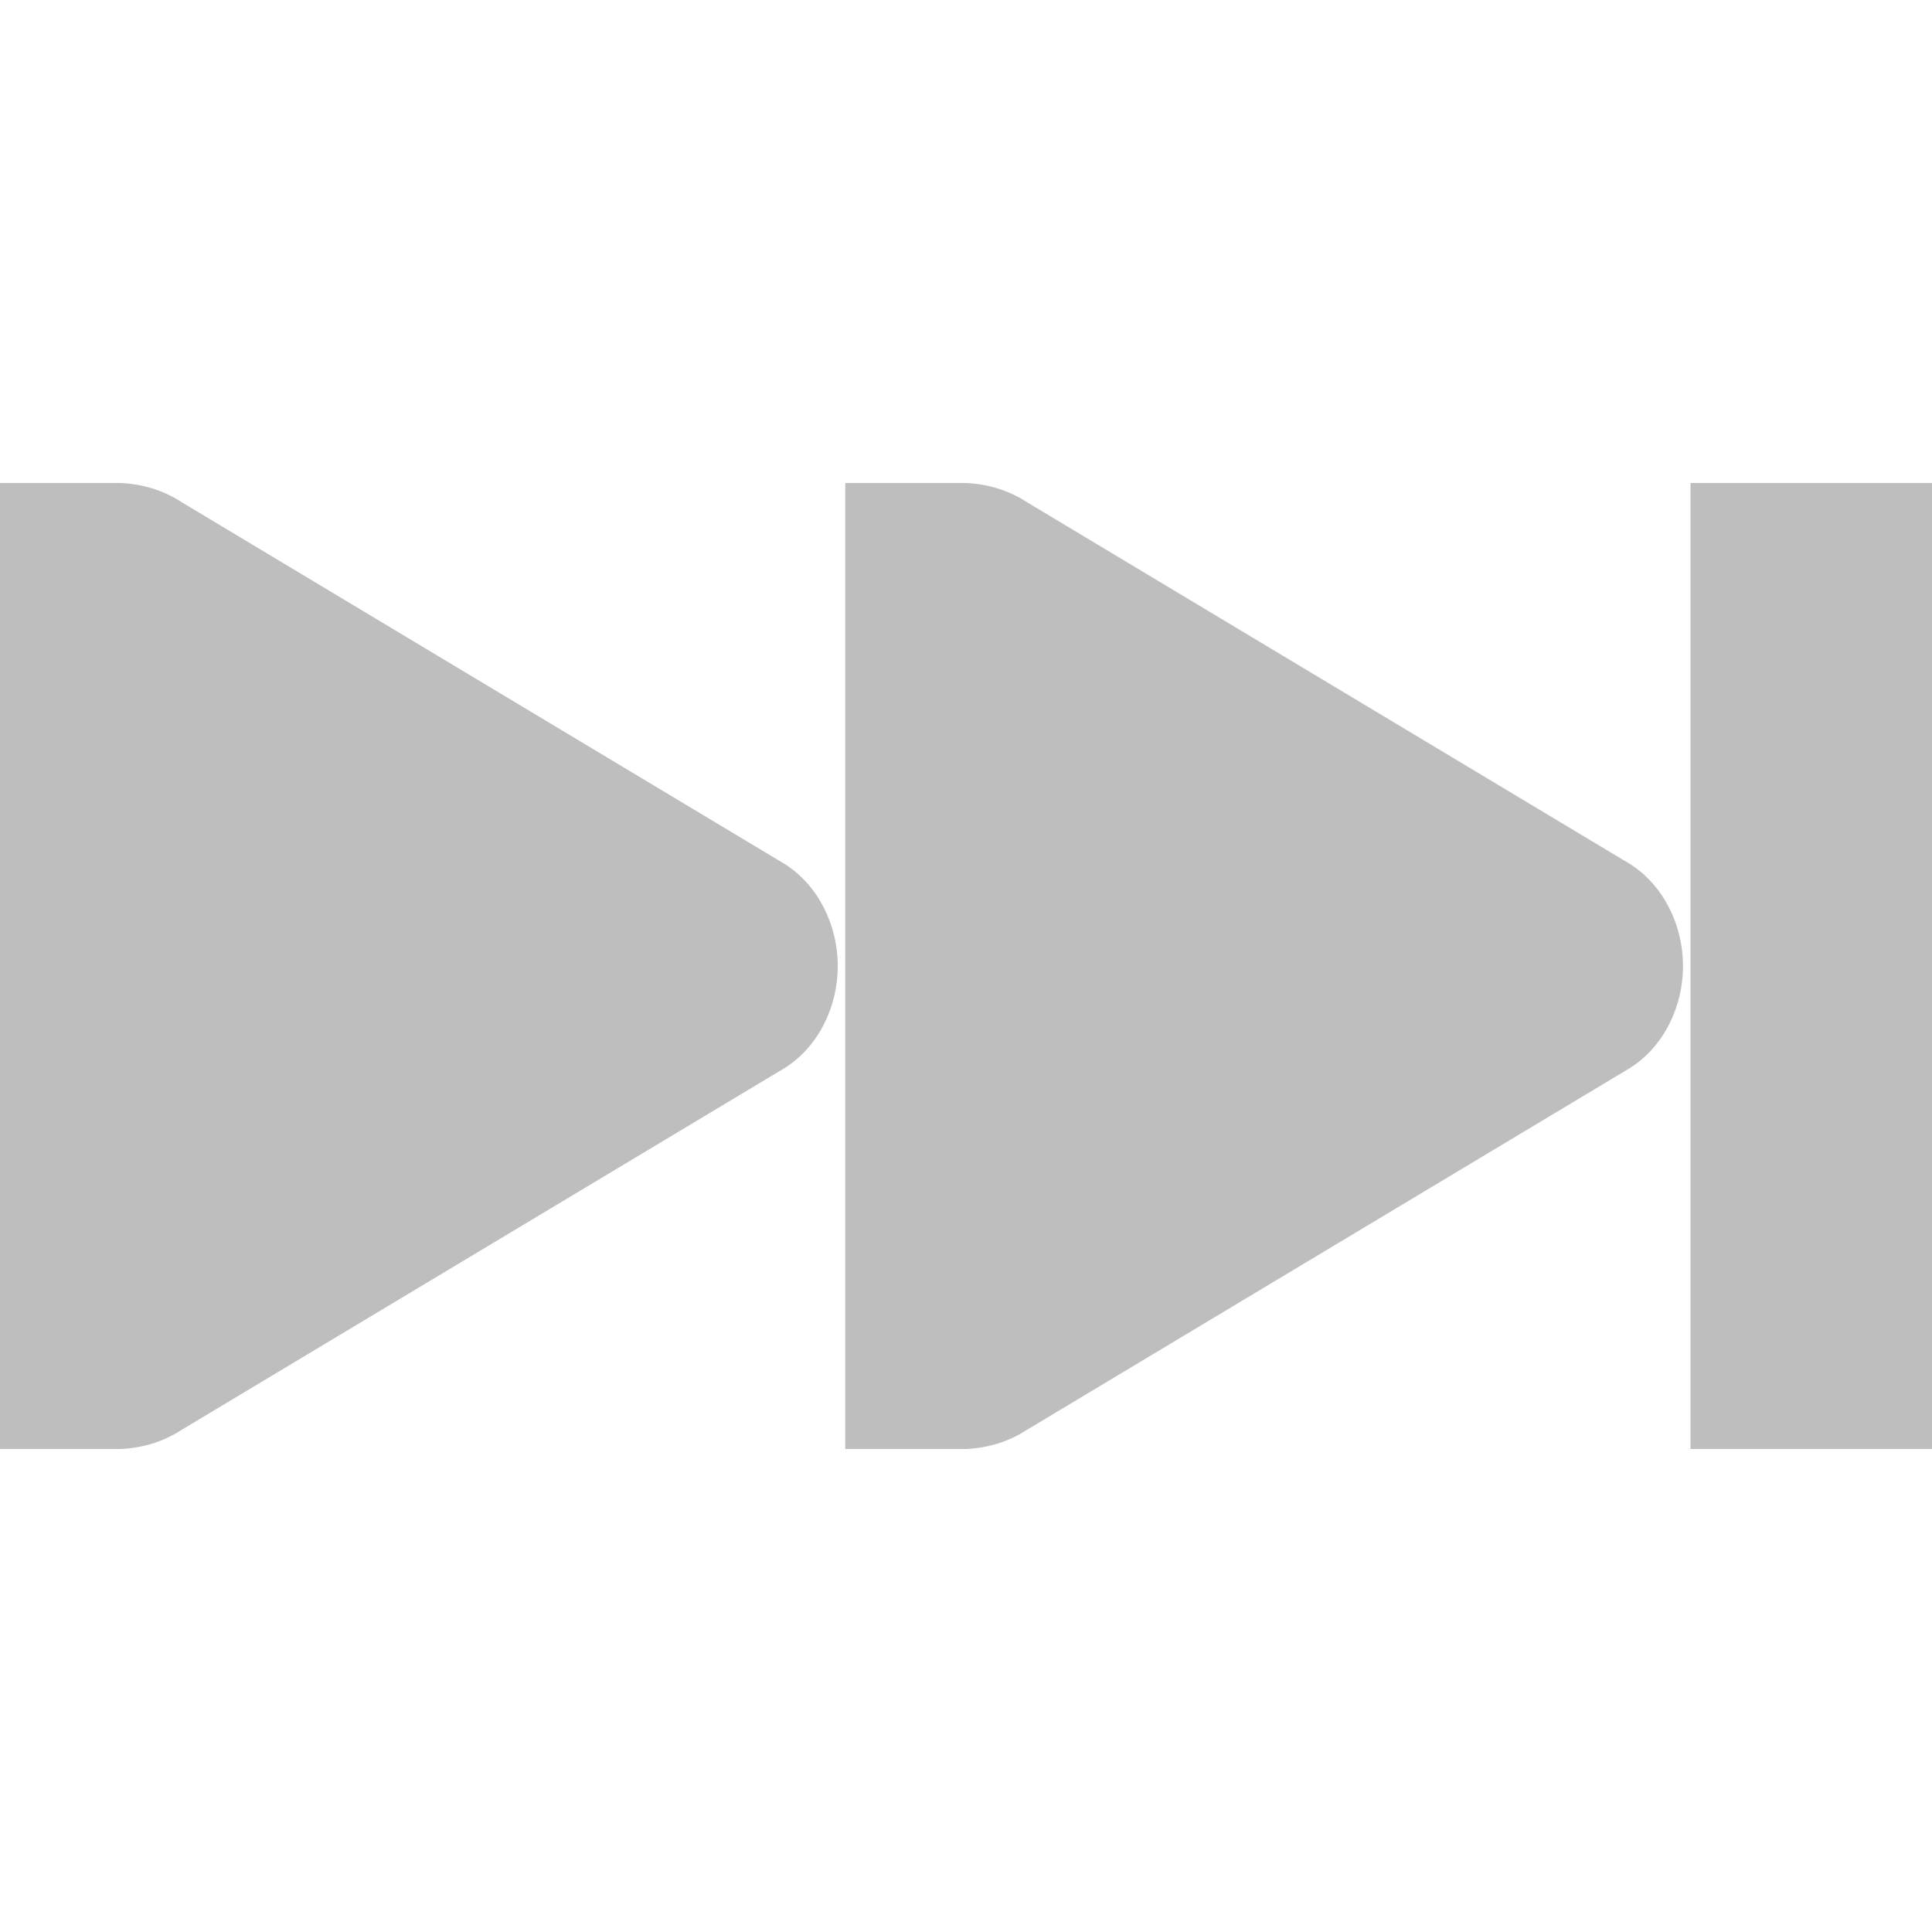
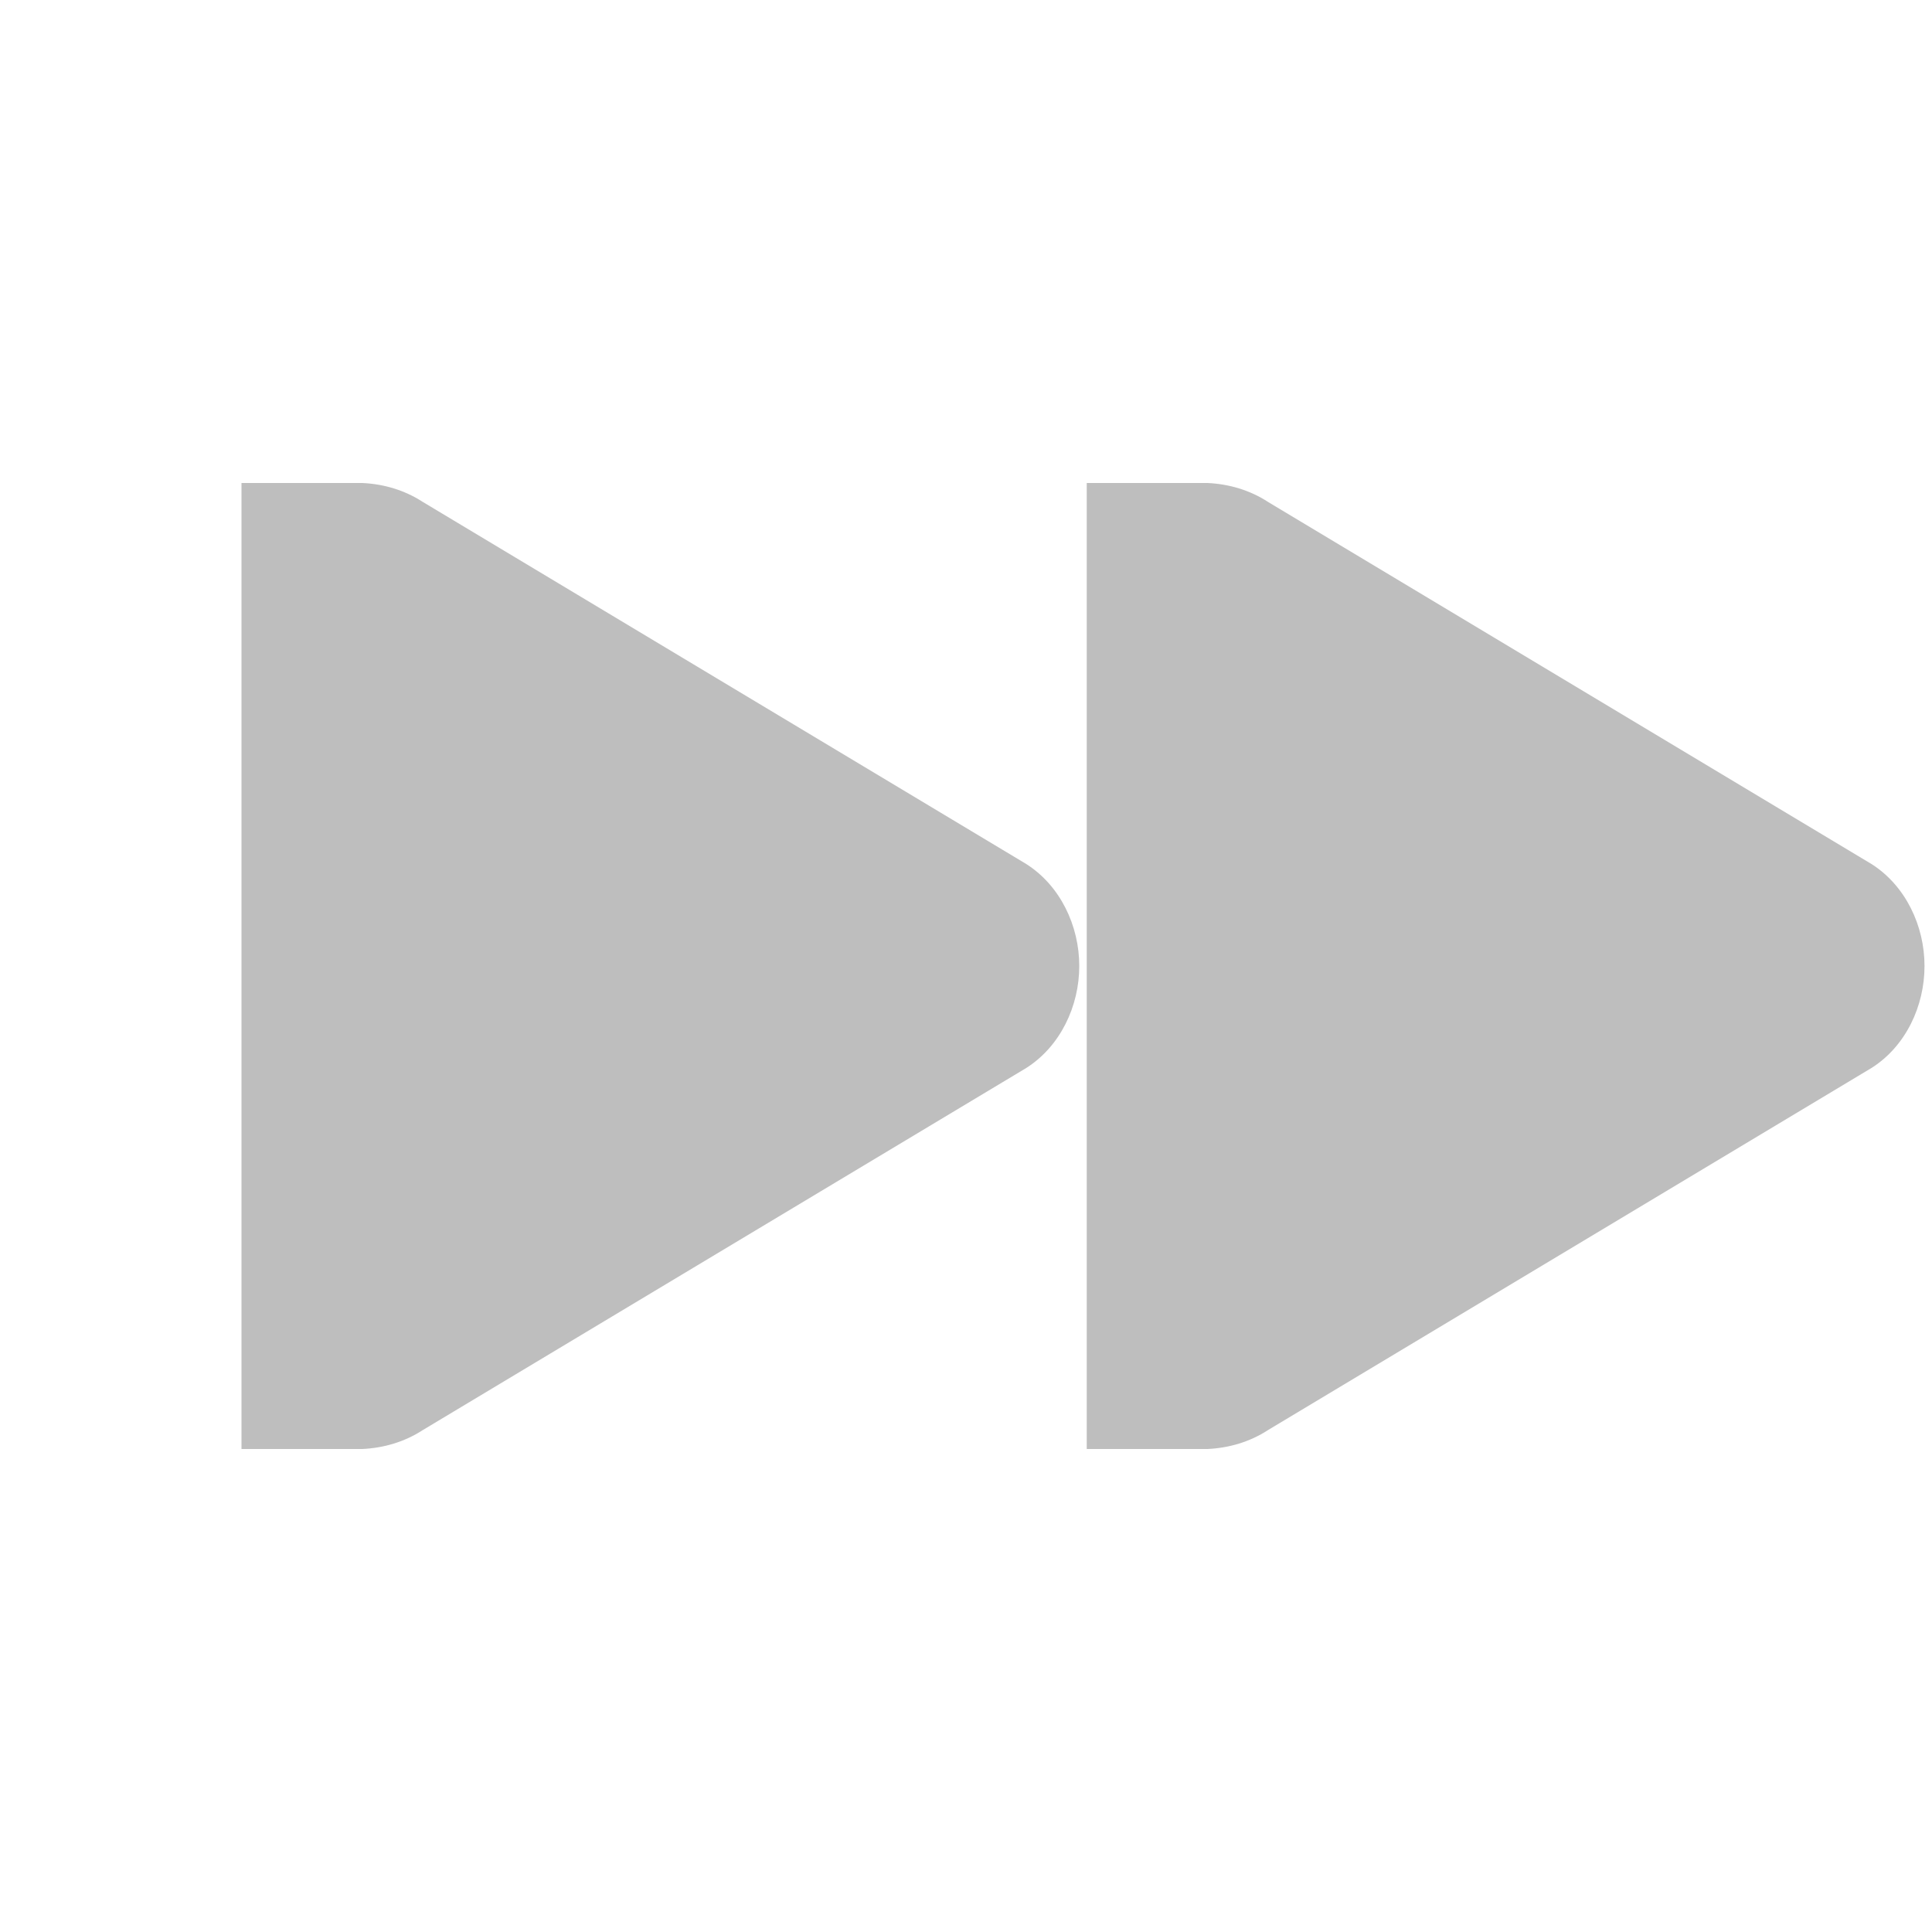
<svg xmlns="http://www.w3.org/2000/svg" id="svg7384" height="16" width="16" version="1.1">
-   <g id="layer12" transform="translate(-120 -606)">
-     <g id="g4399-9-1" transform="translate(100 119)">
-       <path id="path3807-1-1-4-90" style="block-progression:tb;text-indent:0;color:#000000;text-transform:none;fill:#bebebe" d="m55 610c-0.177 0.008-0.351 0.059-0.5 0.156l-5 3c-0.282 0.18-0.438 0.512-0.438 0.844s0.155 0.664 0.438 0.844l5 3c0.149 0.097 0.323 0.148 0.5 0.156h0.156 0.844v-8h-0.844z" transform="matrix(-1 0 0 1 76 -119)" />
-       <path id="path3807-1-1-9-3-0-98" style="block-progression:tb;text-indent:0;color:#000000;text-transform:none;fill:#bebebe" d="m34 491v8h2v-8z" />
-       <path id="path3807-1-1-4-7-8" style="block-progression:tb;text-indent:0;color:#000000;text-transform:none;fill:#bebebe" d="m28 491c0.177 0.008 0.351 0.059 0.5 0.156l5 3c0.282 0.18 0.438 0.512 0.438 0.844s-0.155 0.664-0.438 0.844l-5 3c-0.149 0.097-0.323 0.148-0.5 0.156h-0.156-0.844v-8h0.844z" />
-     </g>
+   <defs id="defs12" />
+   <g id="g2996">
+     <path d="m 3,4 c 0.177,0.008 0.351,0.059 0.5,0.156 l 5,3 C 8.782,7.336 8.938,7.668 8.938,8 8.938,8.332 8.782,8.664 8.5,8.844 l -5,3 C 3.351,11.941 3.177,11.992 3,12 H 2.844 2 V 4 h 0.844 z" style="text-indent:0;text-transform:none;block-progression:tb;color:#000000;fill:#bebebe" id="path3807-1-1-4-90" />
+     <path d="m 10,4 c 0.177,0.008 0.351,0.059 0.5,0.156 l 5,3 C 15.782,7.336 15.938,7.668 15.938,8 c 0,0.332 -0.155,0.664 -0.438,0.844 l -5,3 C 10.351,11.941 10.177,11.992 10,12 H 9.844 9 V 4 h 0.844 z" style="text-indent:0;text-transform:none;block-progression:tb;color:#000000;fill:#bebebe" id="path3807-1-1-4-7-8" />
  </g>
</svg>
